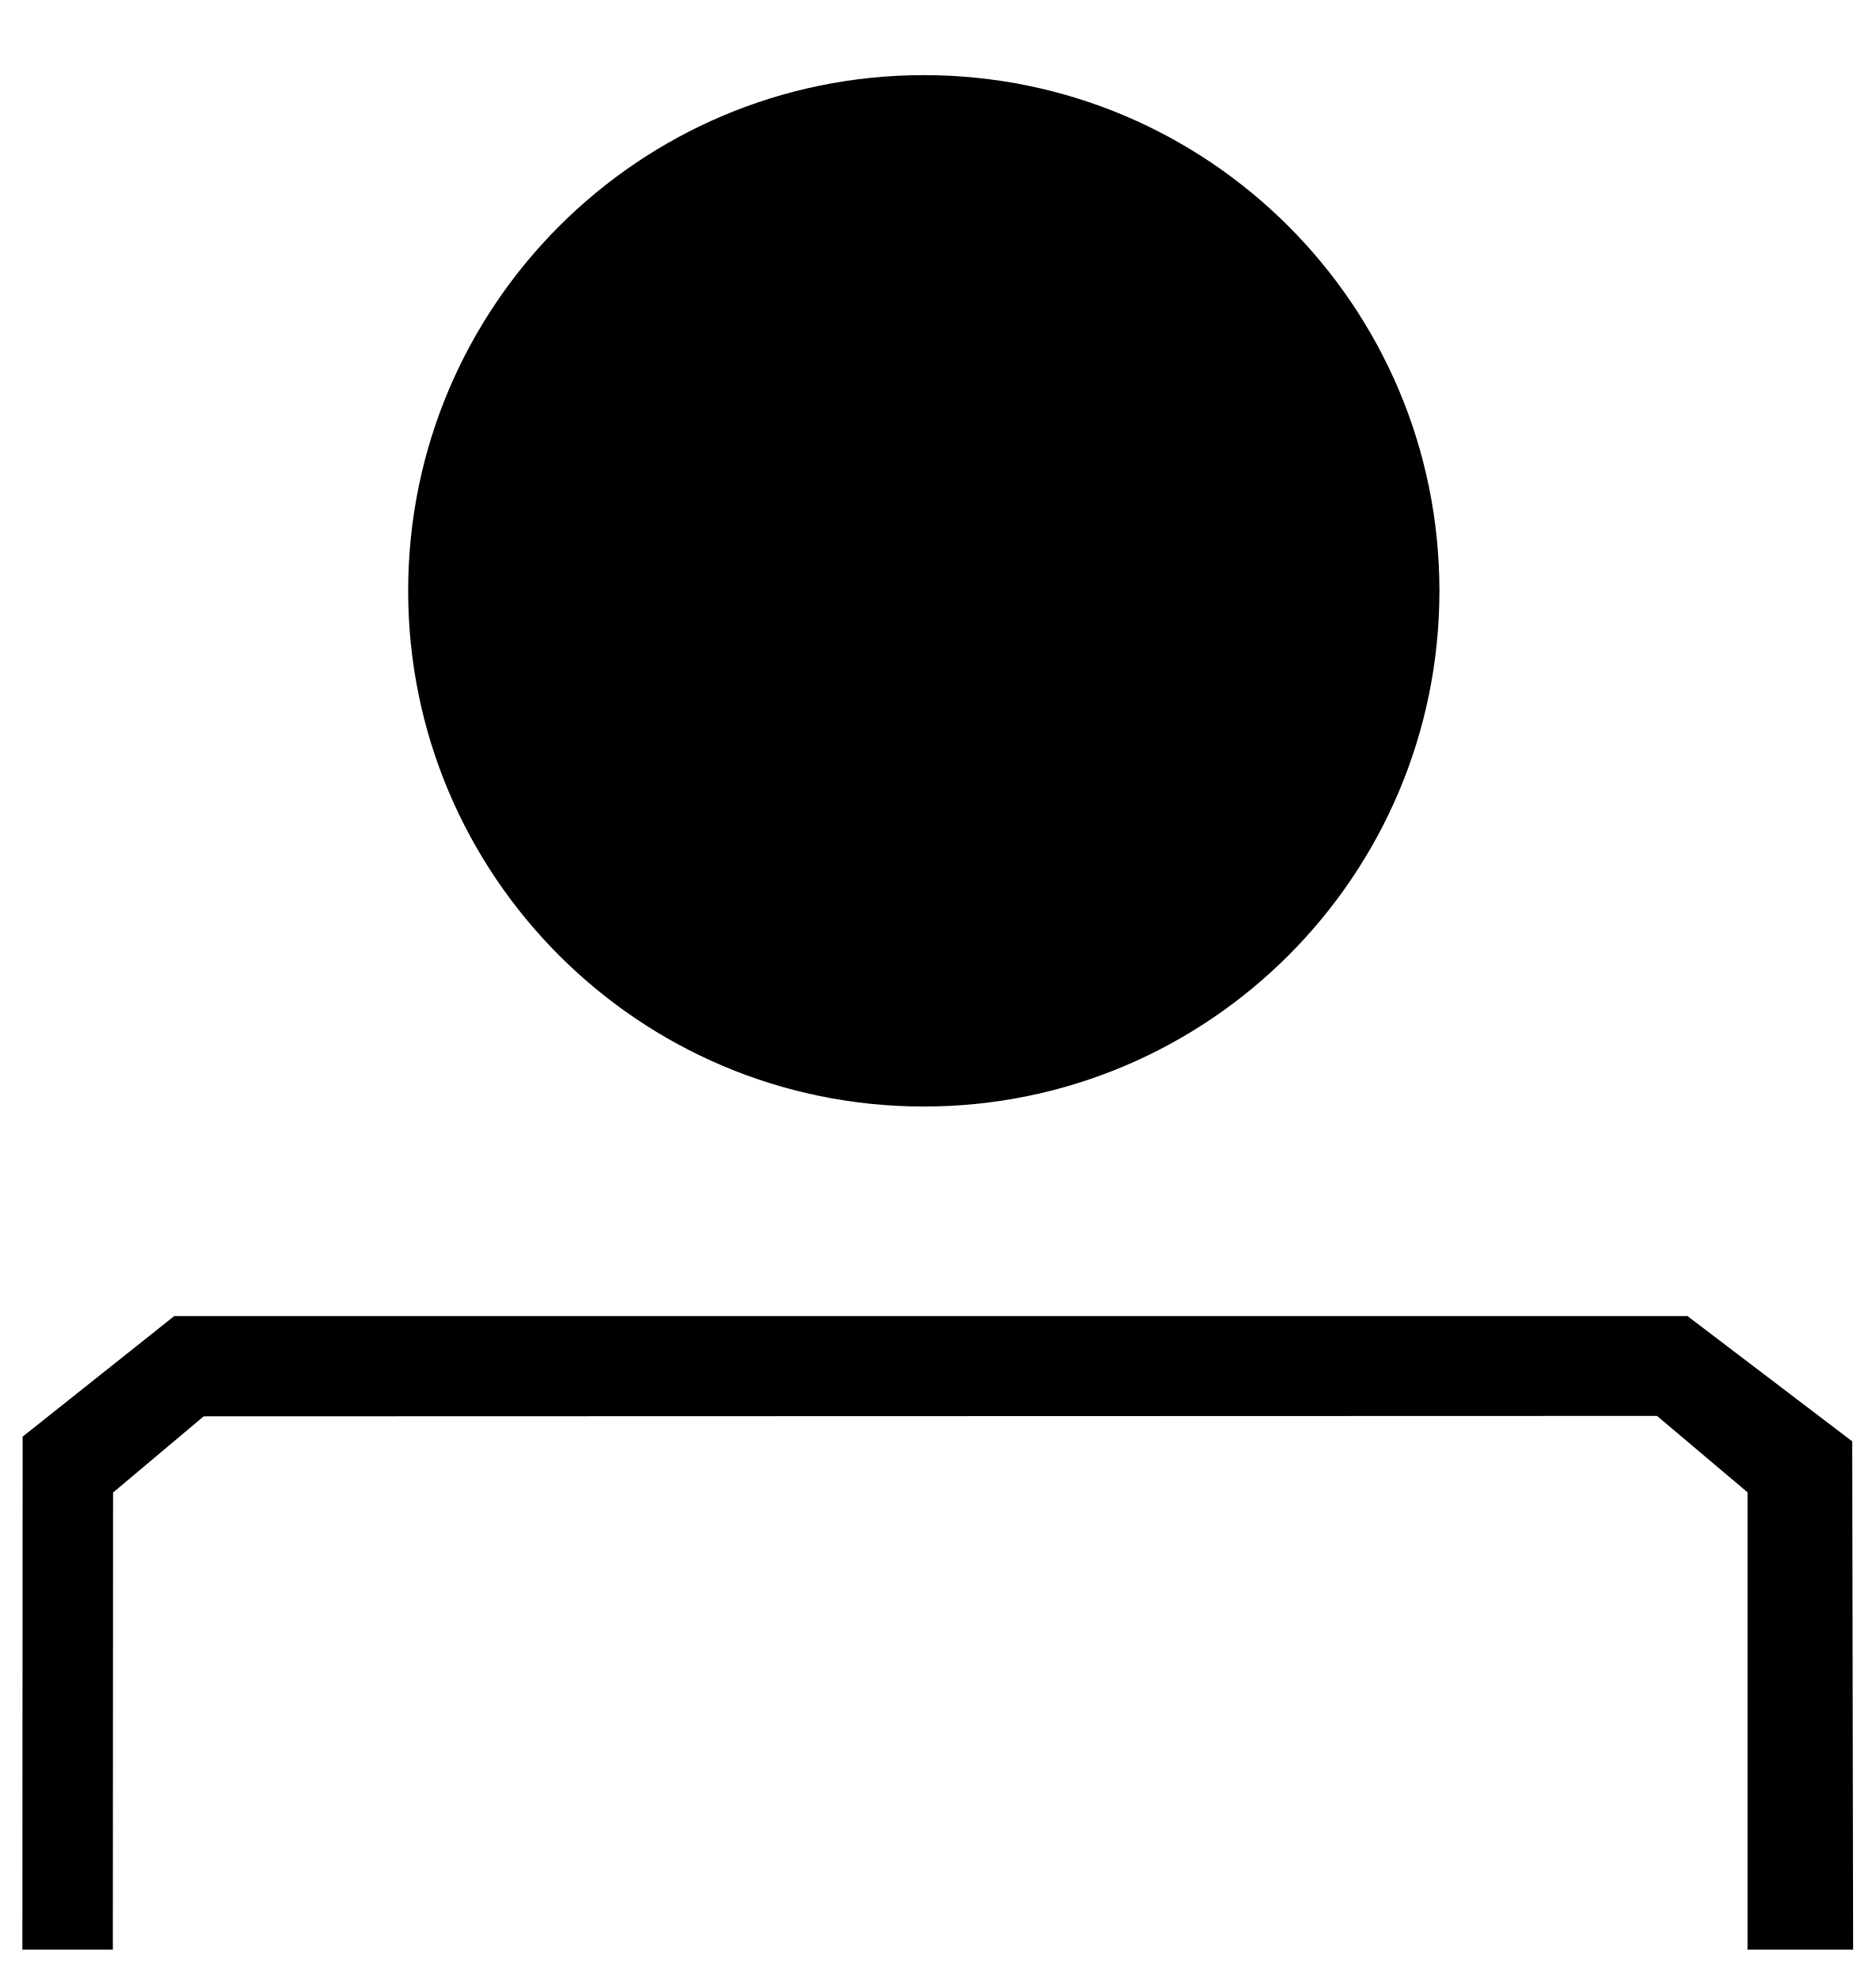
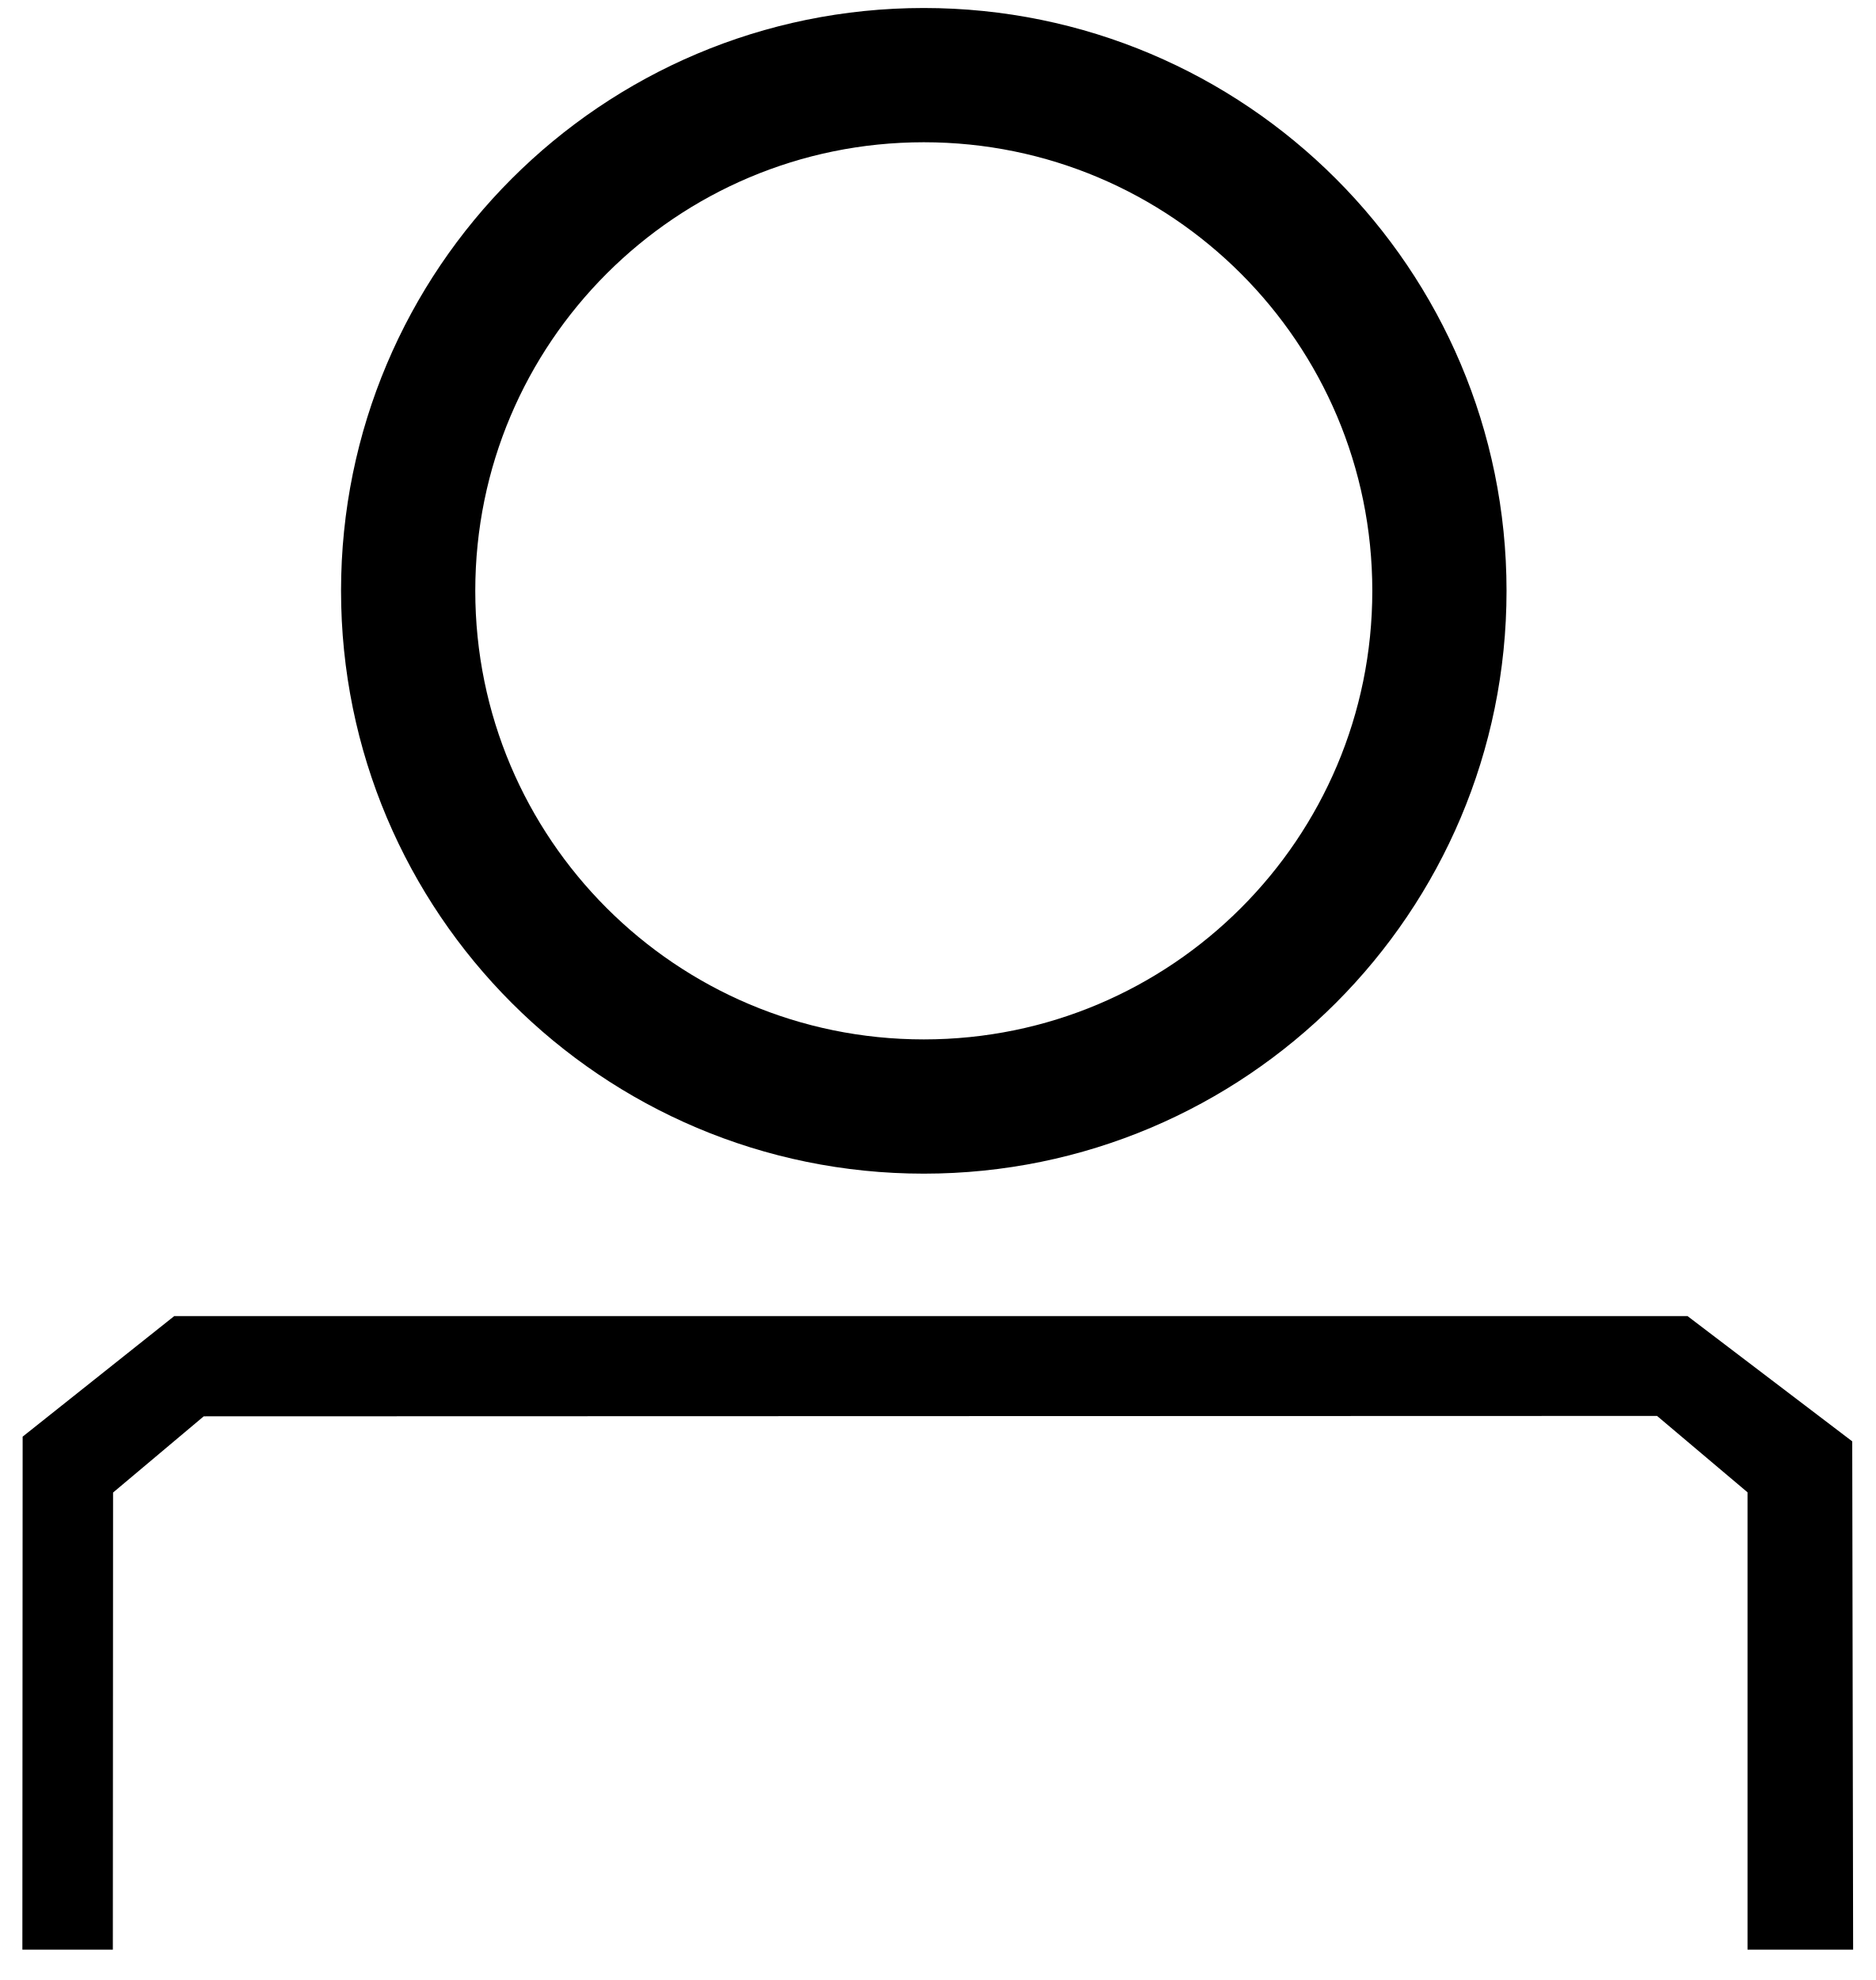
- <svg xmlns="http://www.w3.org/2000/svg" aria-hidden="true" width="18" height="19" viewBox="0 0 419.17 438.88" fill="currentColor">
-   <polygon points="25.22 433.88 5 433.88 5.06 319.25 38.94 292.31 377.15 292.31 413.96 320.3 414.16 433.88 390.56 433.88 390.56 331.69 370.34 314.62 45.53 314.71 25.27 331.74 25.22 433.88" />
-   <circle cx="206.46" cy="130.24" r="115.24" />
+ <svg xmlns="http://www.w3.org/2000/svg" aria-hidden="true" width="18" height="19" viewBox="0 0 419.17 438.88">
+   <polygon fill="currentColor" points="25.22 433.88 5 433.88 5.06 319.25 38.94 292.31 377.15 292.31 413.96 320.3 414.16 433.88 390.56 433.88 390.56 331.69 370.34 314.62 45.53 314.71 25.27 331.74 25.22 433.88" />
+   <circle fill="none" cx="206.46" cy="130.24" r="115.24" stroke="currentColor" stroke-width="30" stroke-miterlimit="10" />
</svg>
